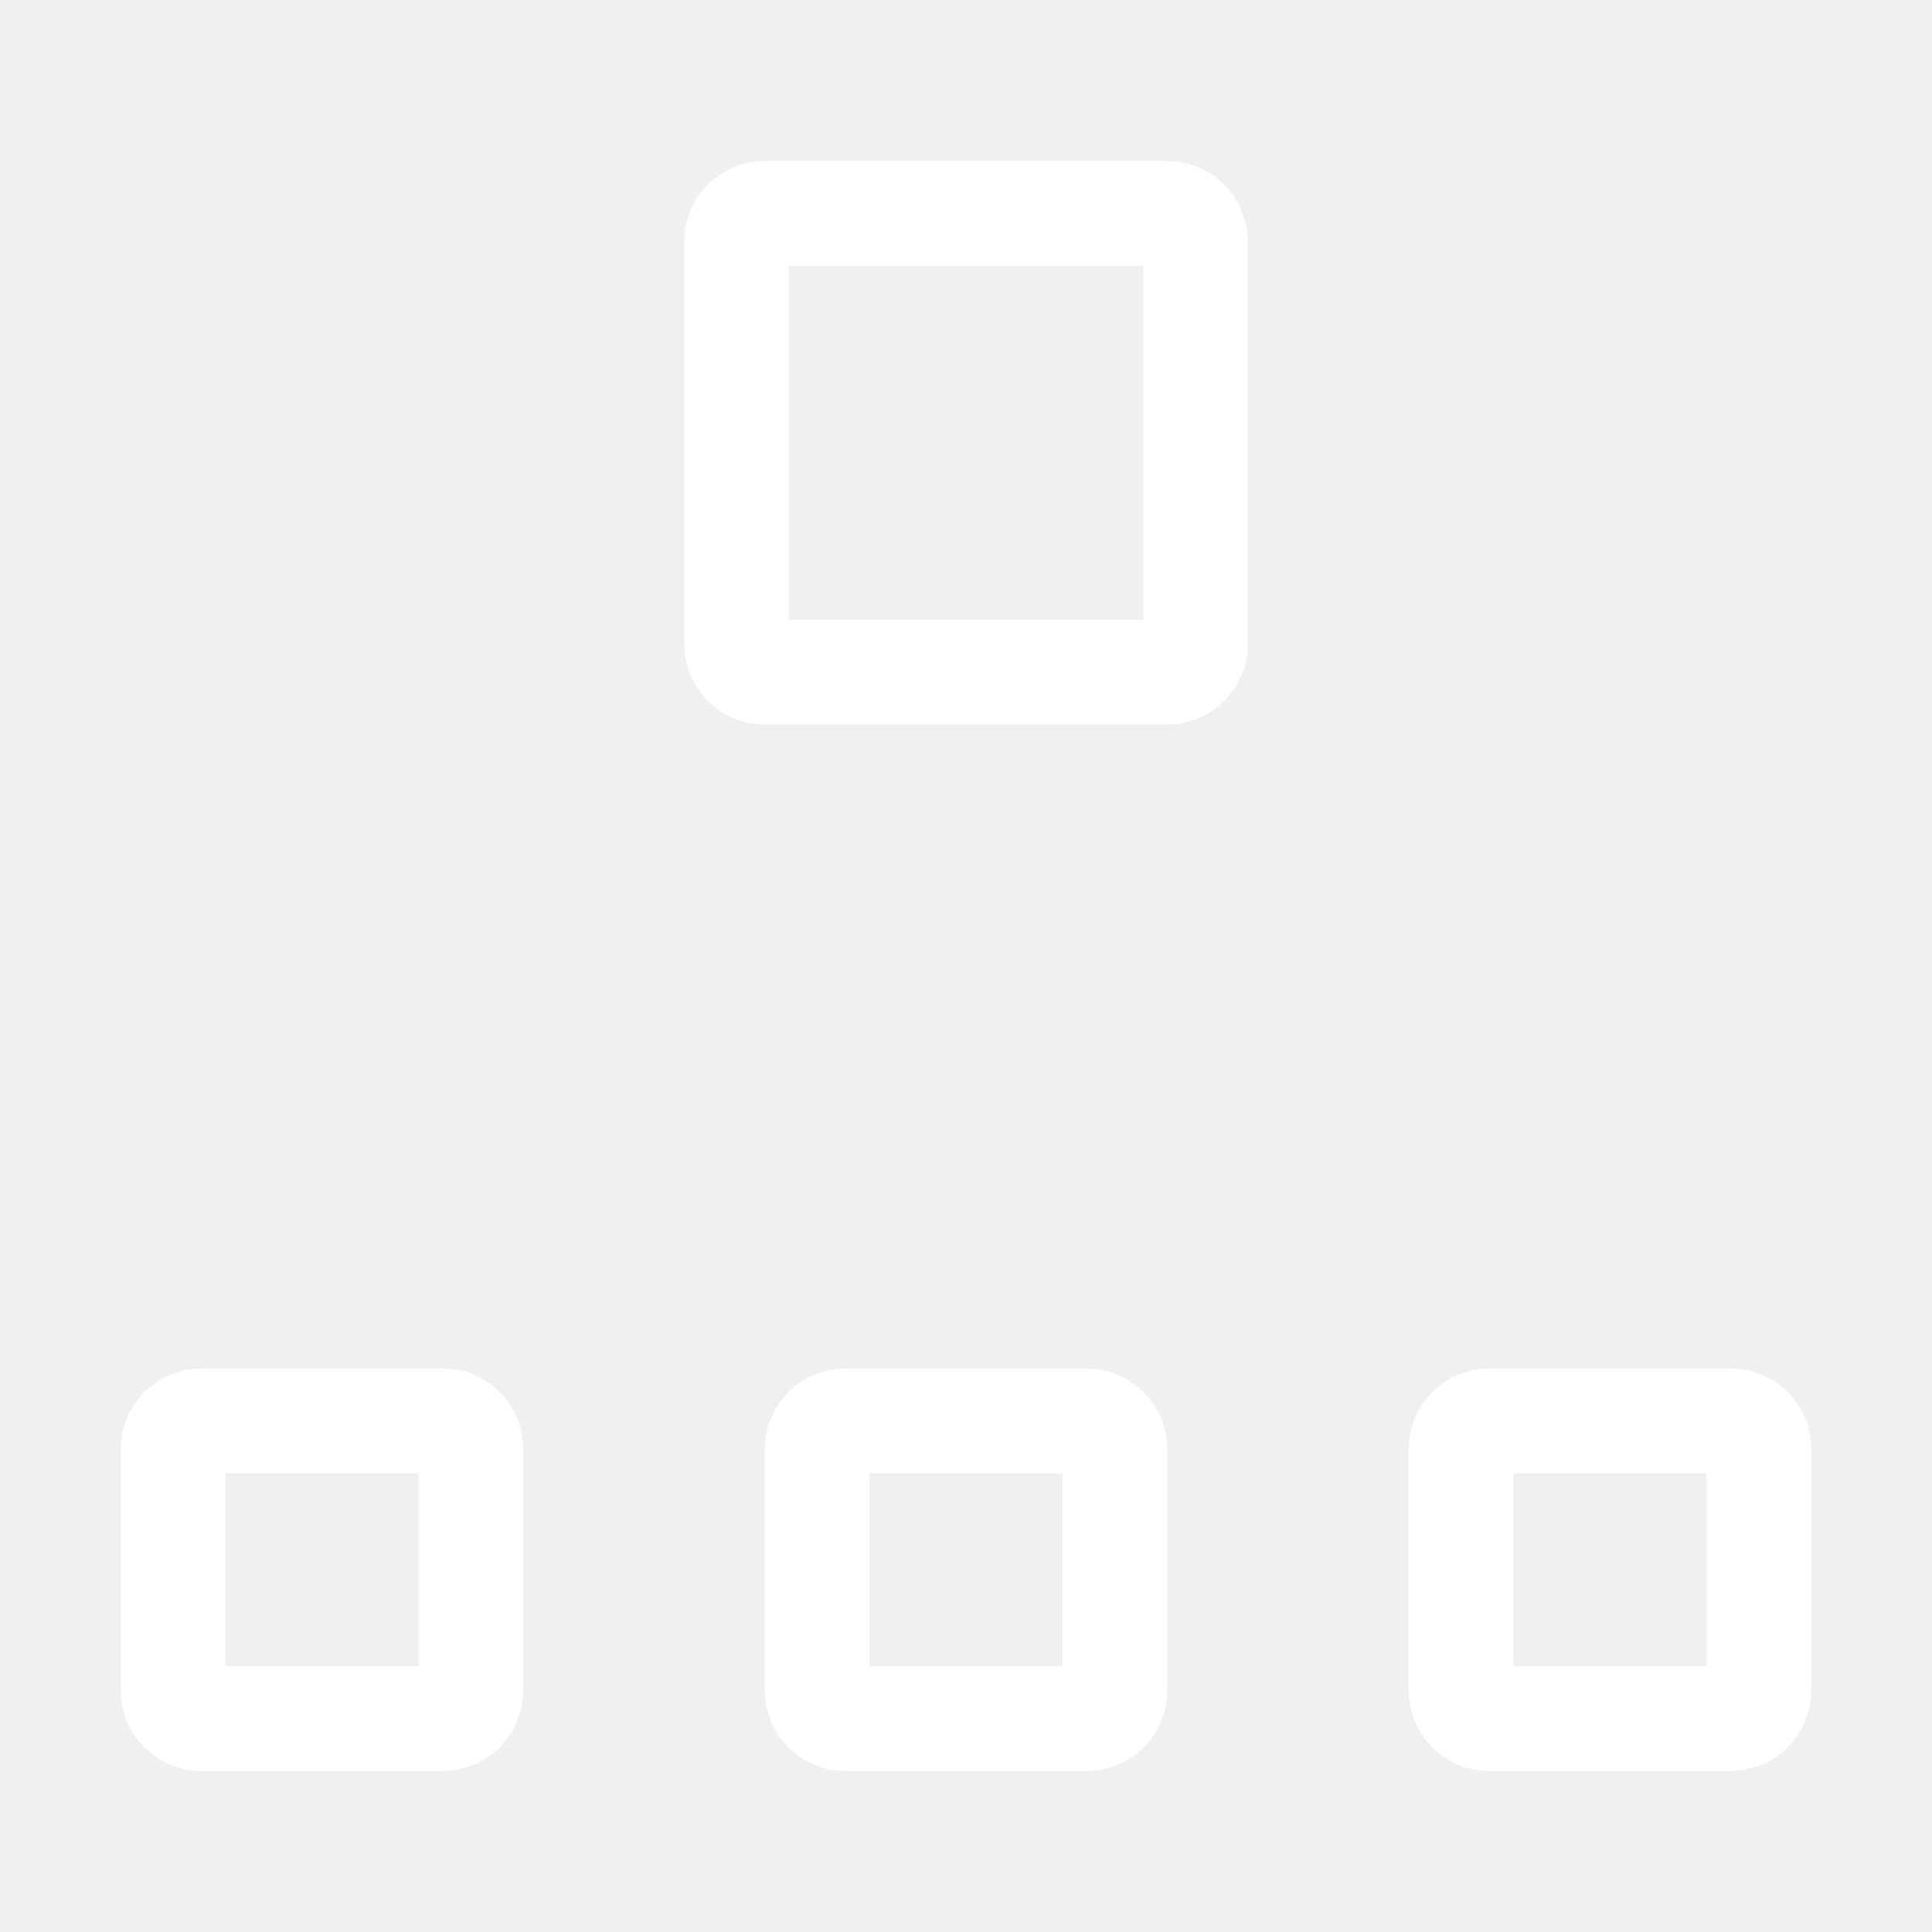
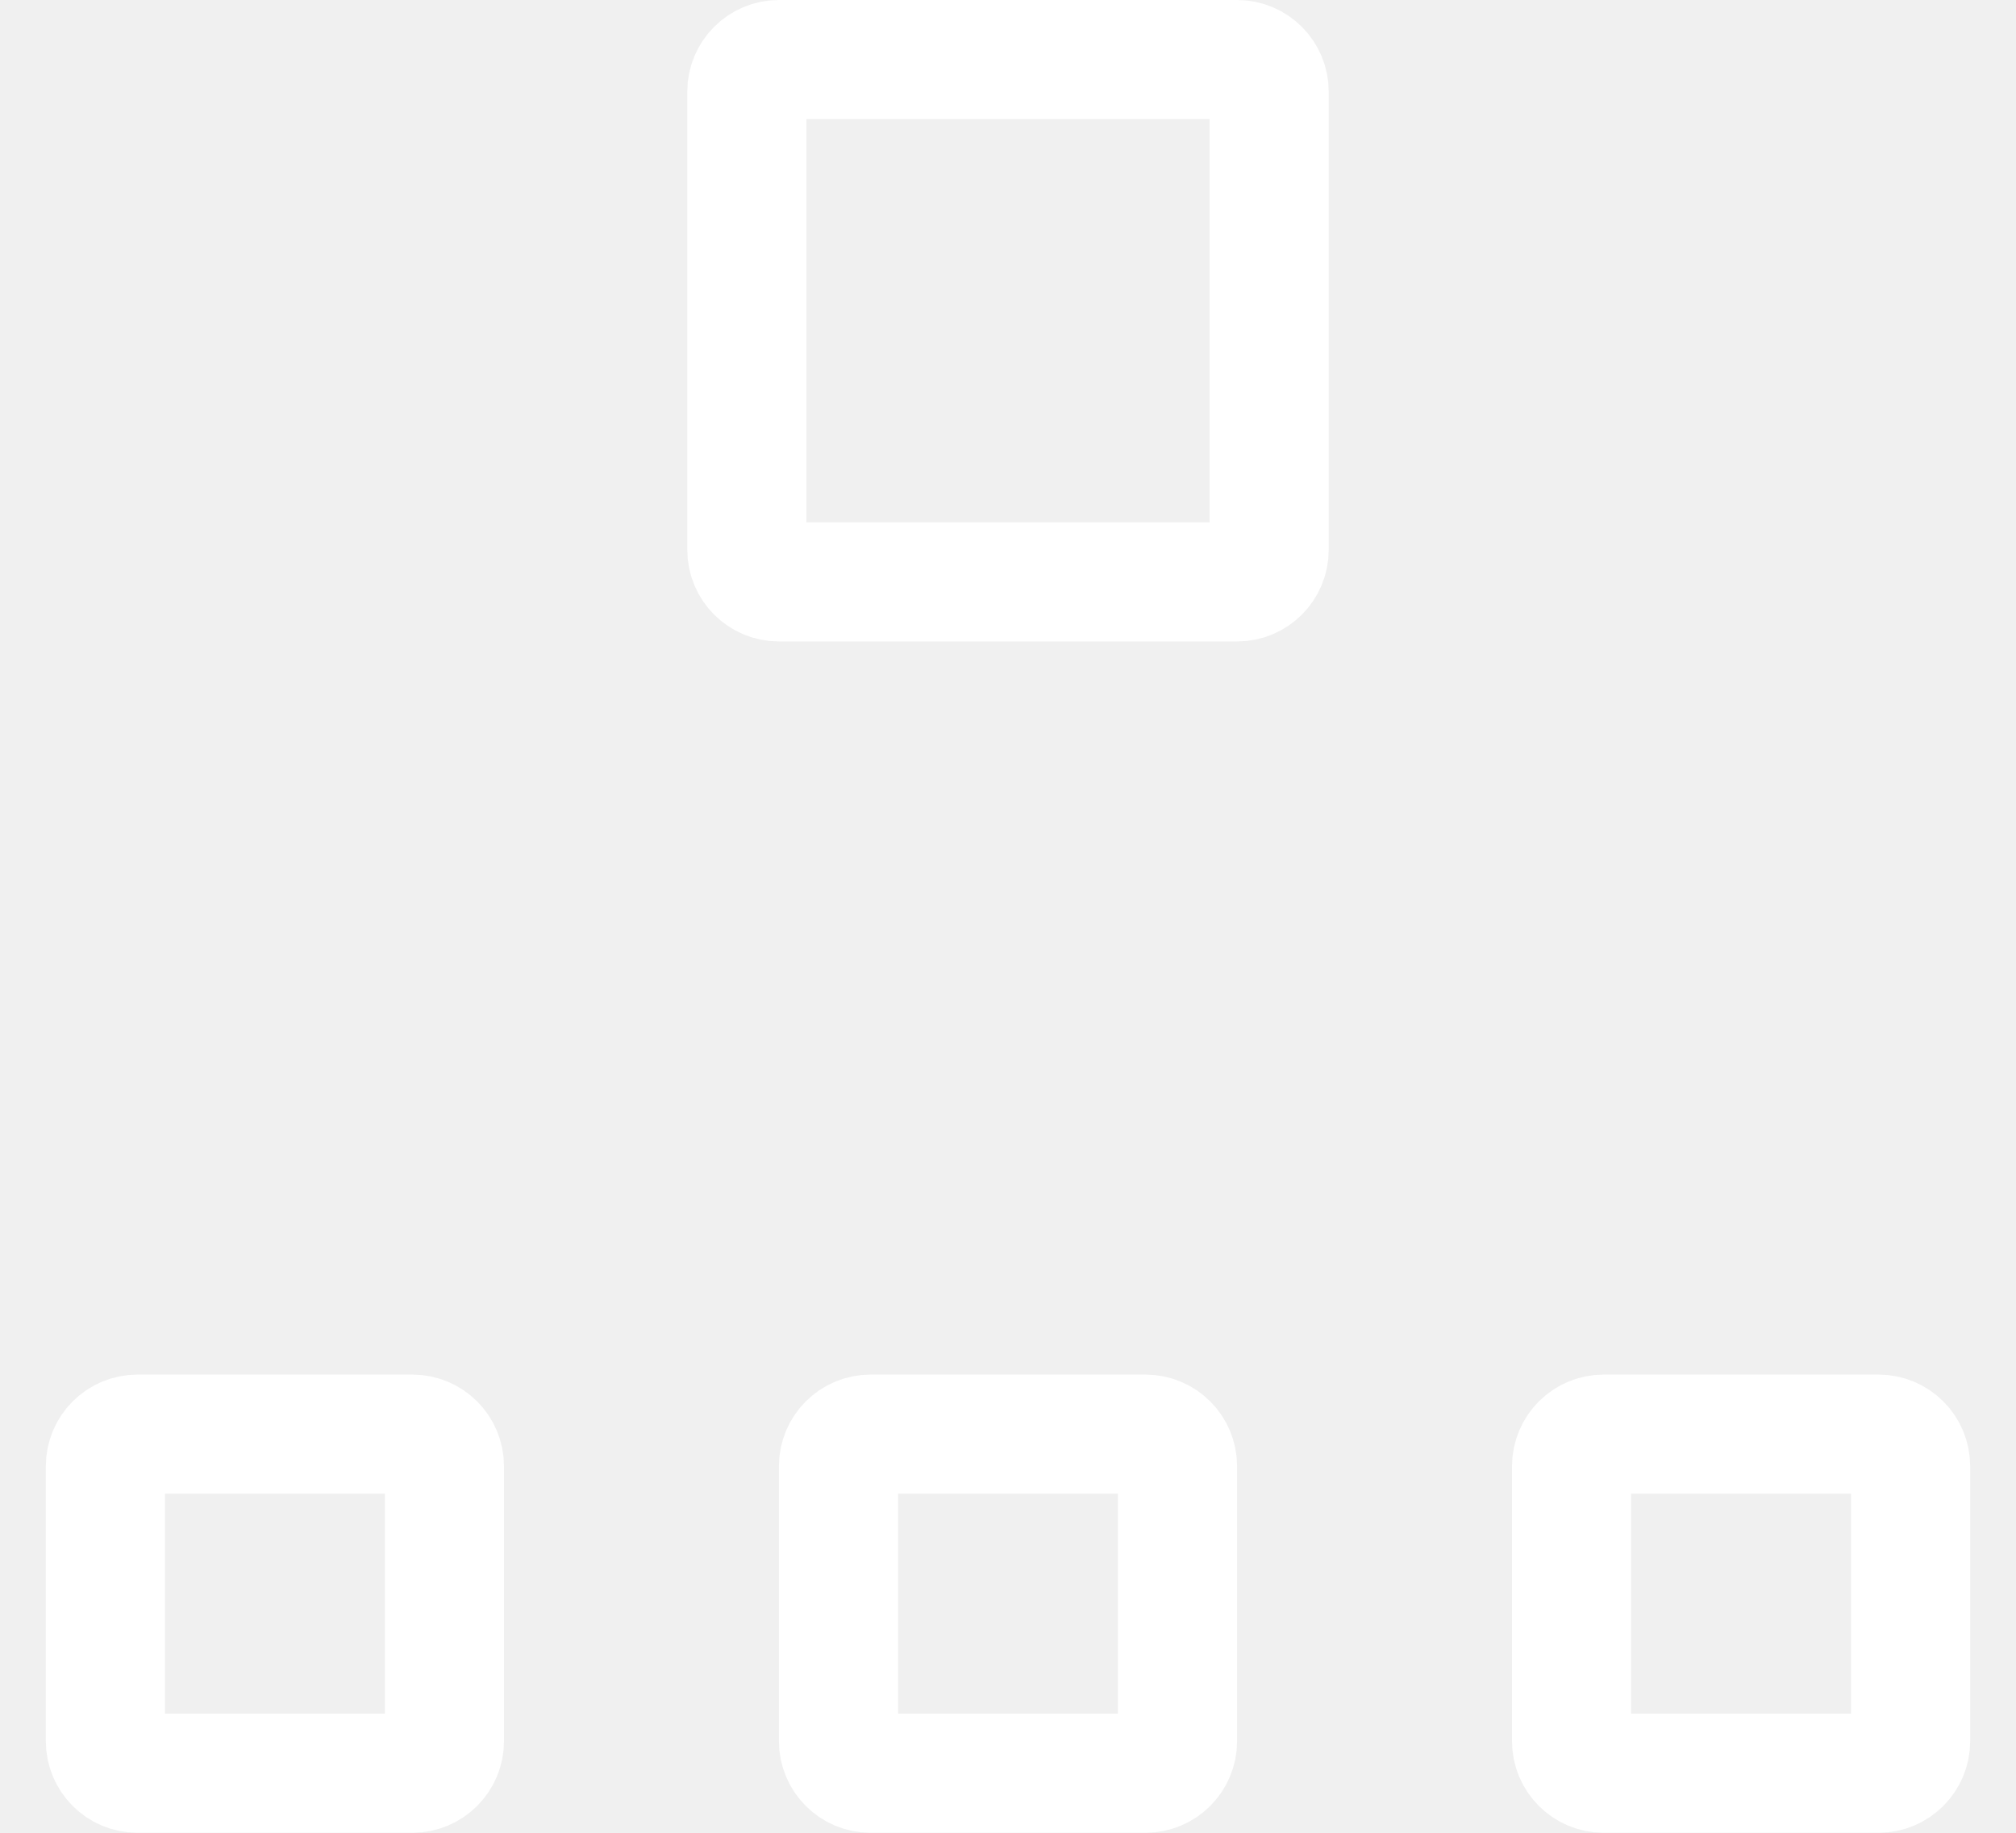
- <svg xmlns="http://www.w3.org/2000/svg" width="24" height="24" viewBox="0 0 24 24" fill="none">
-   <path d="M9.15 3C9.15 2.807 9.307 2.65 9.5 2.65H14.5C14.693 2.65 14.85 2.807 14.85 3V8C14.85 8.193 14.693 8.35 14.5 8.35H9.5C9.307 8.35 9.15 8.193 9.15 8V3ZM18.15 18C18.15 17.807 18.307 17.65 18.5 17.65H21.5C21.693 17.65 21.85 17.807 21.85 18V21C21.85 21.193 21.693 21.35 21.5 21.35H18.5C18.307 21.35 18.15 21.193 18.15 21V18ZM10.15 18C10.15 17.807 10.307 17.65 10.5 17.65H13.5C13.693 17.65 13.85 17.807 13.85 18V21C13.85 21.193 13.693 21.35 13.5 21.35H10.5C10.307 21.35 10.15 21.193 10.15 21V18ZM2.15 18C2.15 17.807 2.307 17.65 2.5 17.65H5.5C5.693 17.65 5.85 17.807 5.85 18V21C5.85 21.193 5.693 21.35 5.5 21.35H2.5C2.307 21.35 2.15 21.193 2.15 21V18Z" stroke="white" stroke-width="1.3" />
+ <svg xmlns="http://www.w3.org/2000/svg" width="22" height="20" viewBox="0 0 22 20" fill="none">
+   <path d="M8.15 1C8.15 0.807 8.307 0.65 8.5 0.65H13.5C13.693 0.65 13.85 0.807 13.85 1V6C13.85 6.193 13.693 6.35 13.5 6.35H8.5C8.307 6.35 8.15 6.193 8.15 6V1ZM17.15 16C17.15 15.807 17.307 15.65 17.5 15.65H20.5C20.693 15.65 20.85 15.807 20.85 16V19C20.85 19.193 20.693 19.35 20.5 19.35H17.5C17.307 19.35 17.15 19.193 17.15 19V16ZM9.15 16C9.15 15.807 9.307 15.65 9.5 15.65H12.5C12.693 15.65 12.85 15.807 12.85 16V19C12.85 19.193 12.693 19.35 12.5 19.35H9.5C9.307 19.35 9.15 19.193 9.15 19V16ZM1.15 16C1.15 15.807 1.307 15.65 1.5 15.65H4.5C4.693 15.65 4.85 15.807 4.85 16V19C4.85 19.193 4.693 19.35 4.5 19.35H1.5C1.307 19.35 1.15 19.193 1.15 19V16Z" stroke="white" stroke-width="1.3" />
</svg>
